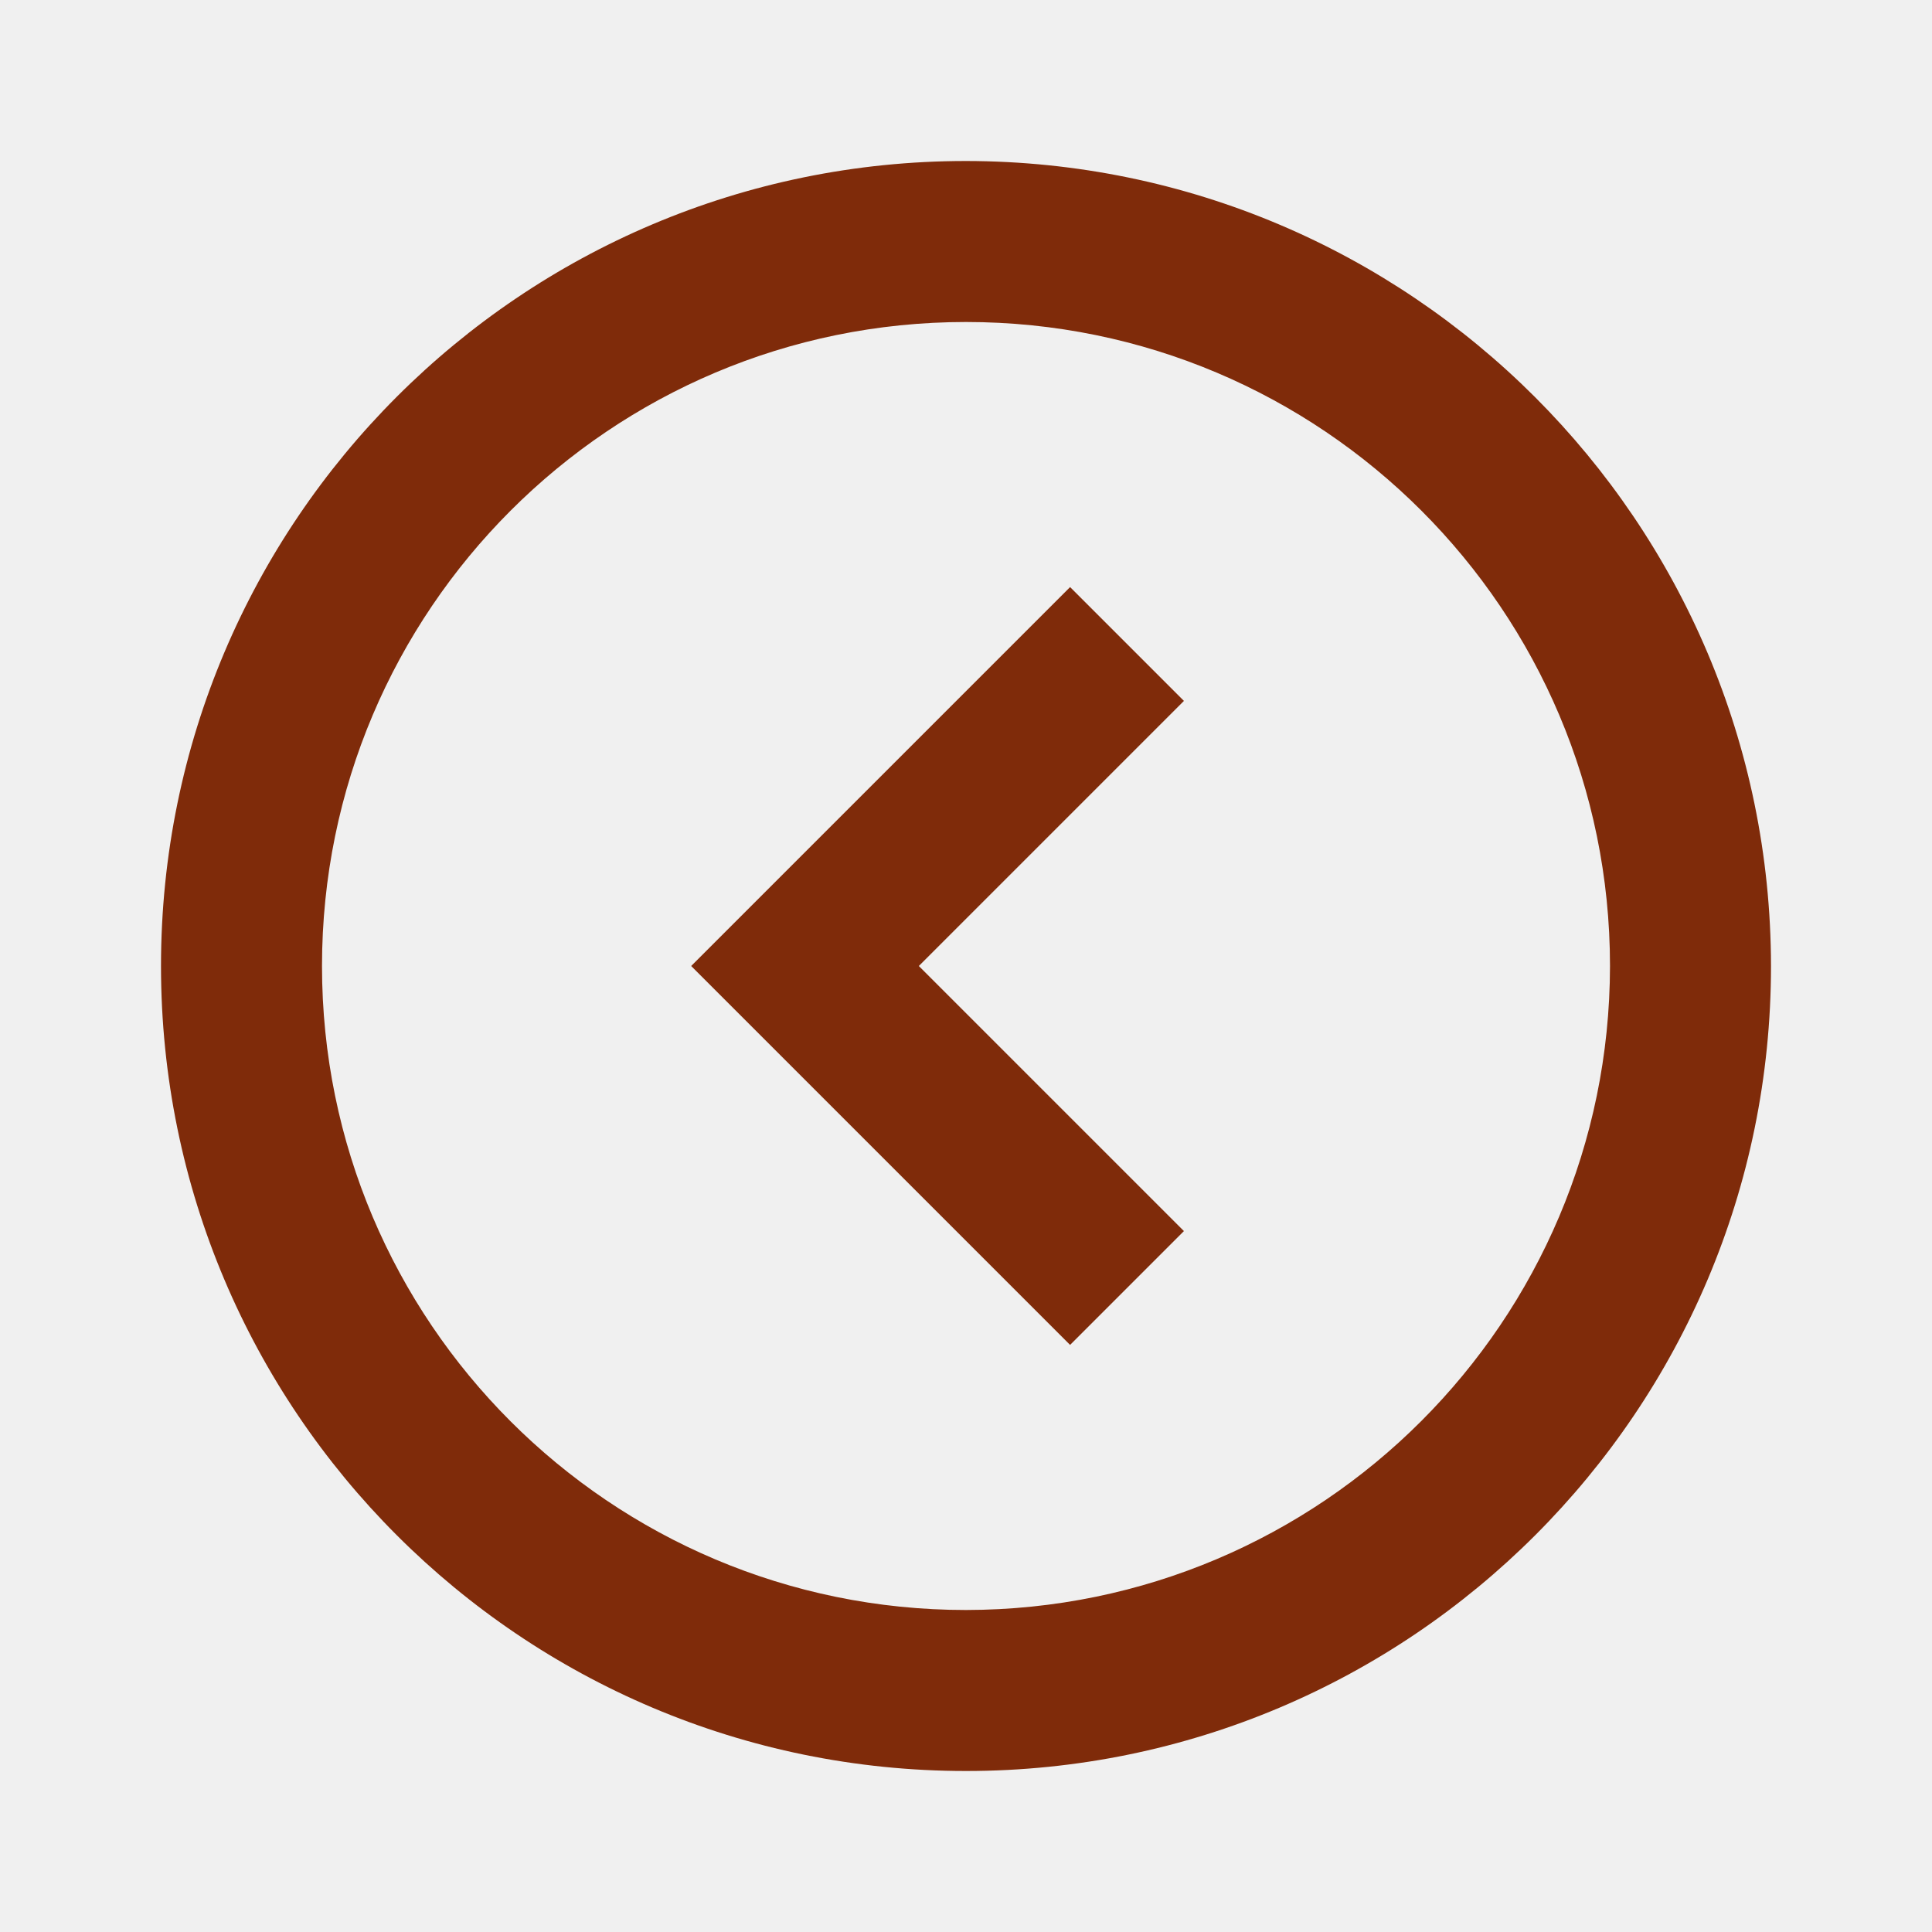
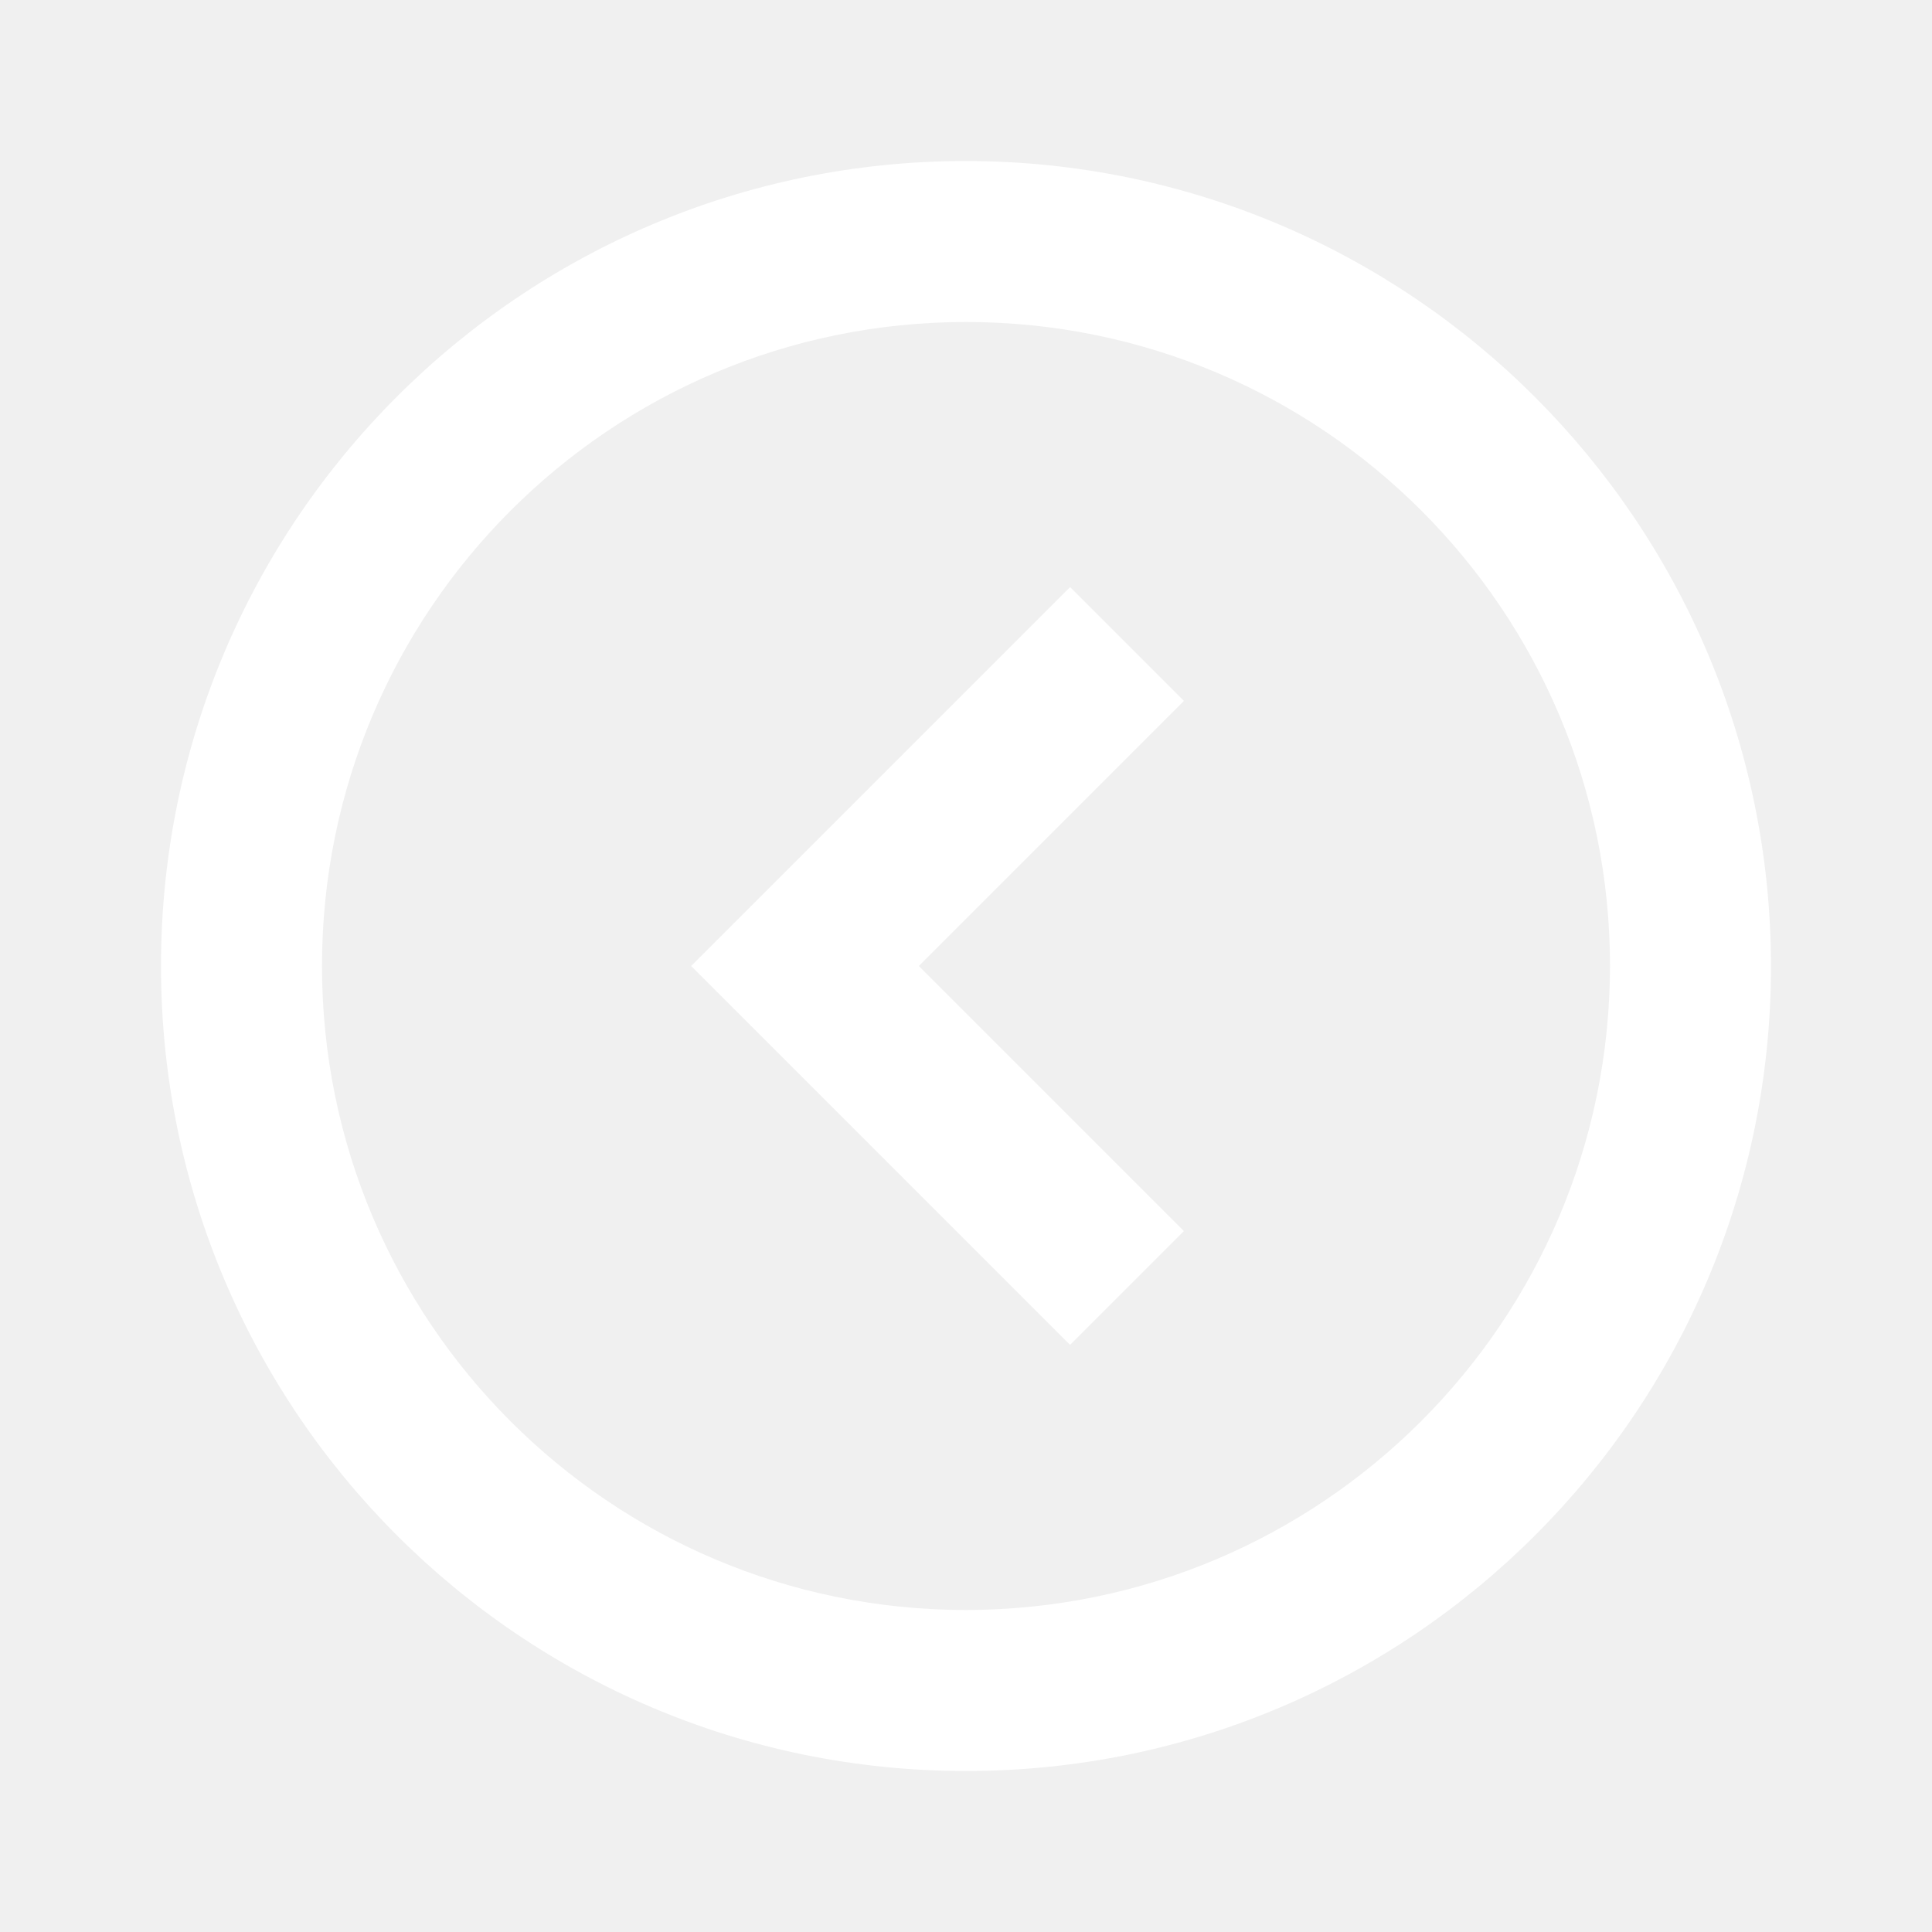
<svg xmlns="http://www.w3.org/2000/svg" width="24" height="24" viewBox="0 0 24 24">
  <g>
-     <path d="M12,2A10,10,0,1,0,22,12,10.011,10.011,0,0,0,12,2Zm0,18a8,8,0,1,1,8-8A8.009,8.009,0,0,1,12,20Z" fill="#7f2b0a" />
-     <polygon points="13.293 7.293 8.586 12 13.293 16.707 14.707 15.293 11.414 12 14.707 8.707 13.293 7.293" fill="#7f2b0a" />
+     <path d="M12,2A10,10,0,1,0,22,12,10.011,10.011,0,0,0,12,2Zm0,18a8,8,0,1,1,8-8A8.009,8.009,0,0,1,12,20Z" fill="#FFFFFF" />
+     <polygon points="13.293 7.293 8.586 12 13.293 16.707 14.707 15.293 11.414 12 14.707 8.707 13.293 7.293" fill="#FFFFFF" />
  </g>
</svg>
